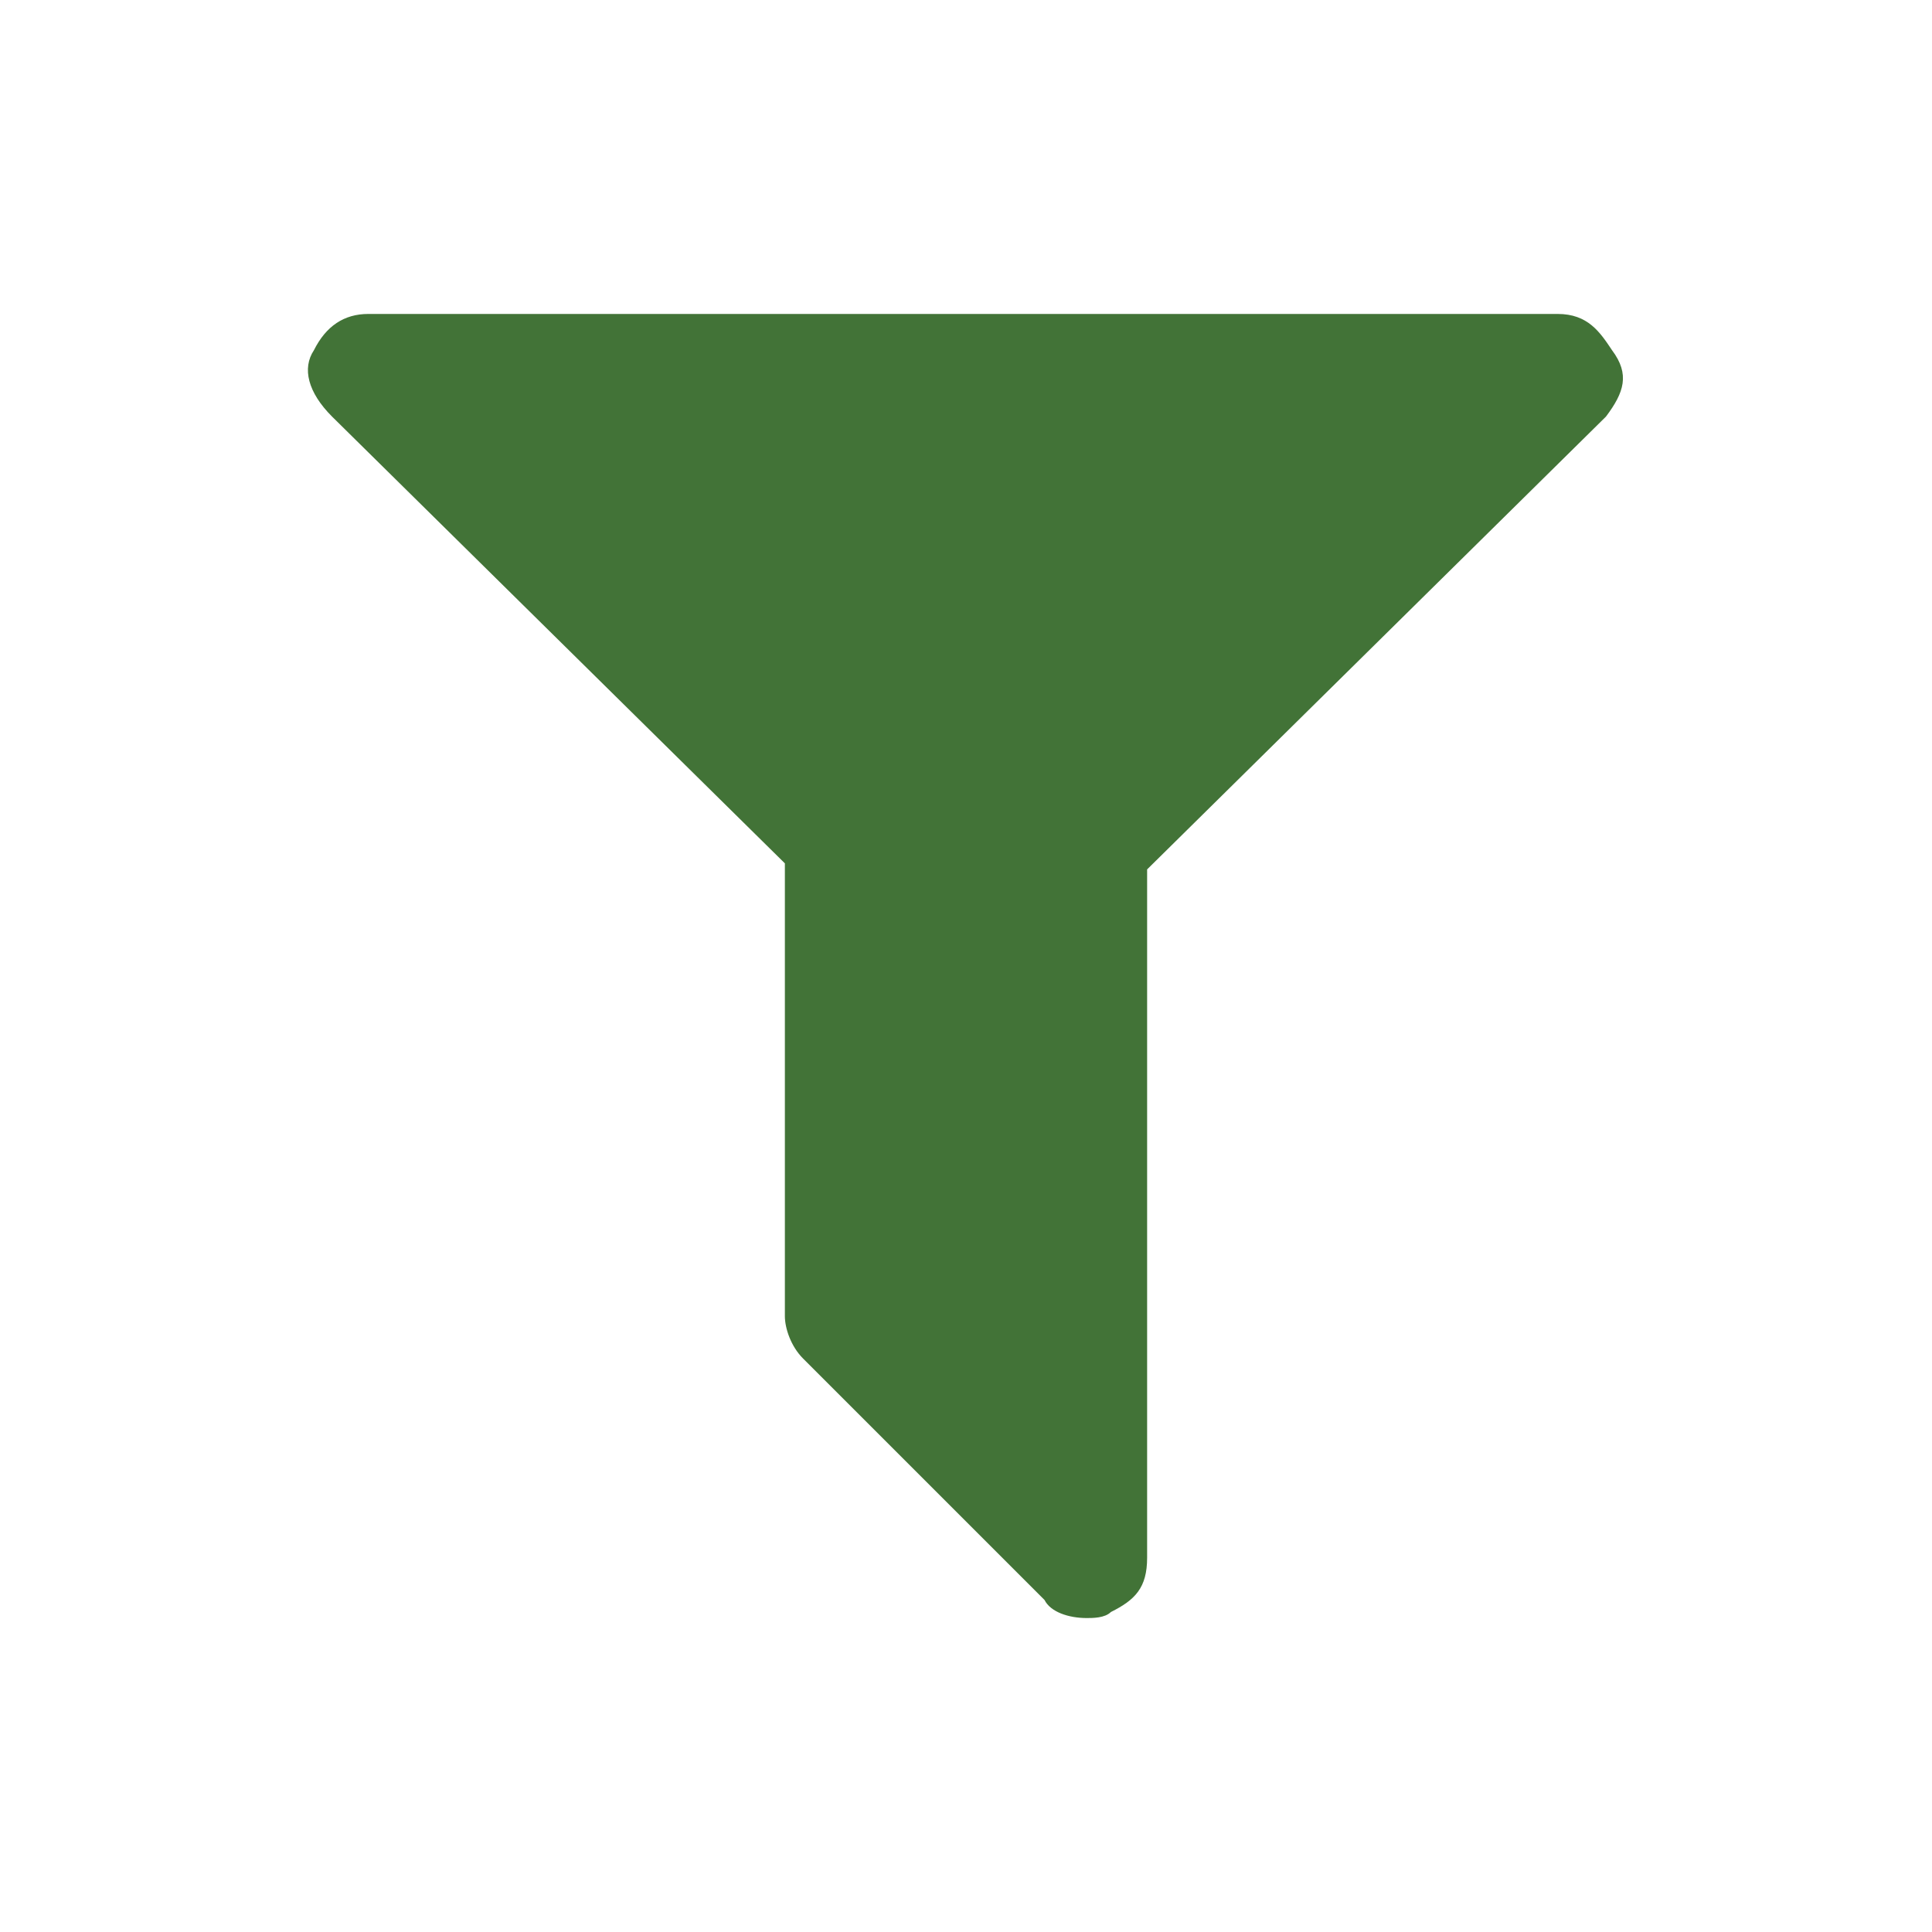
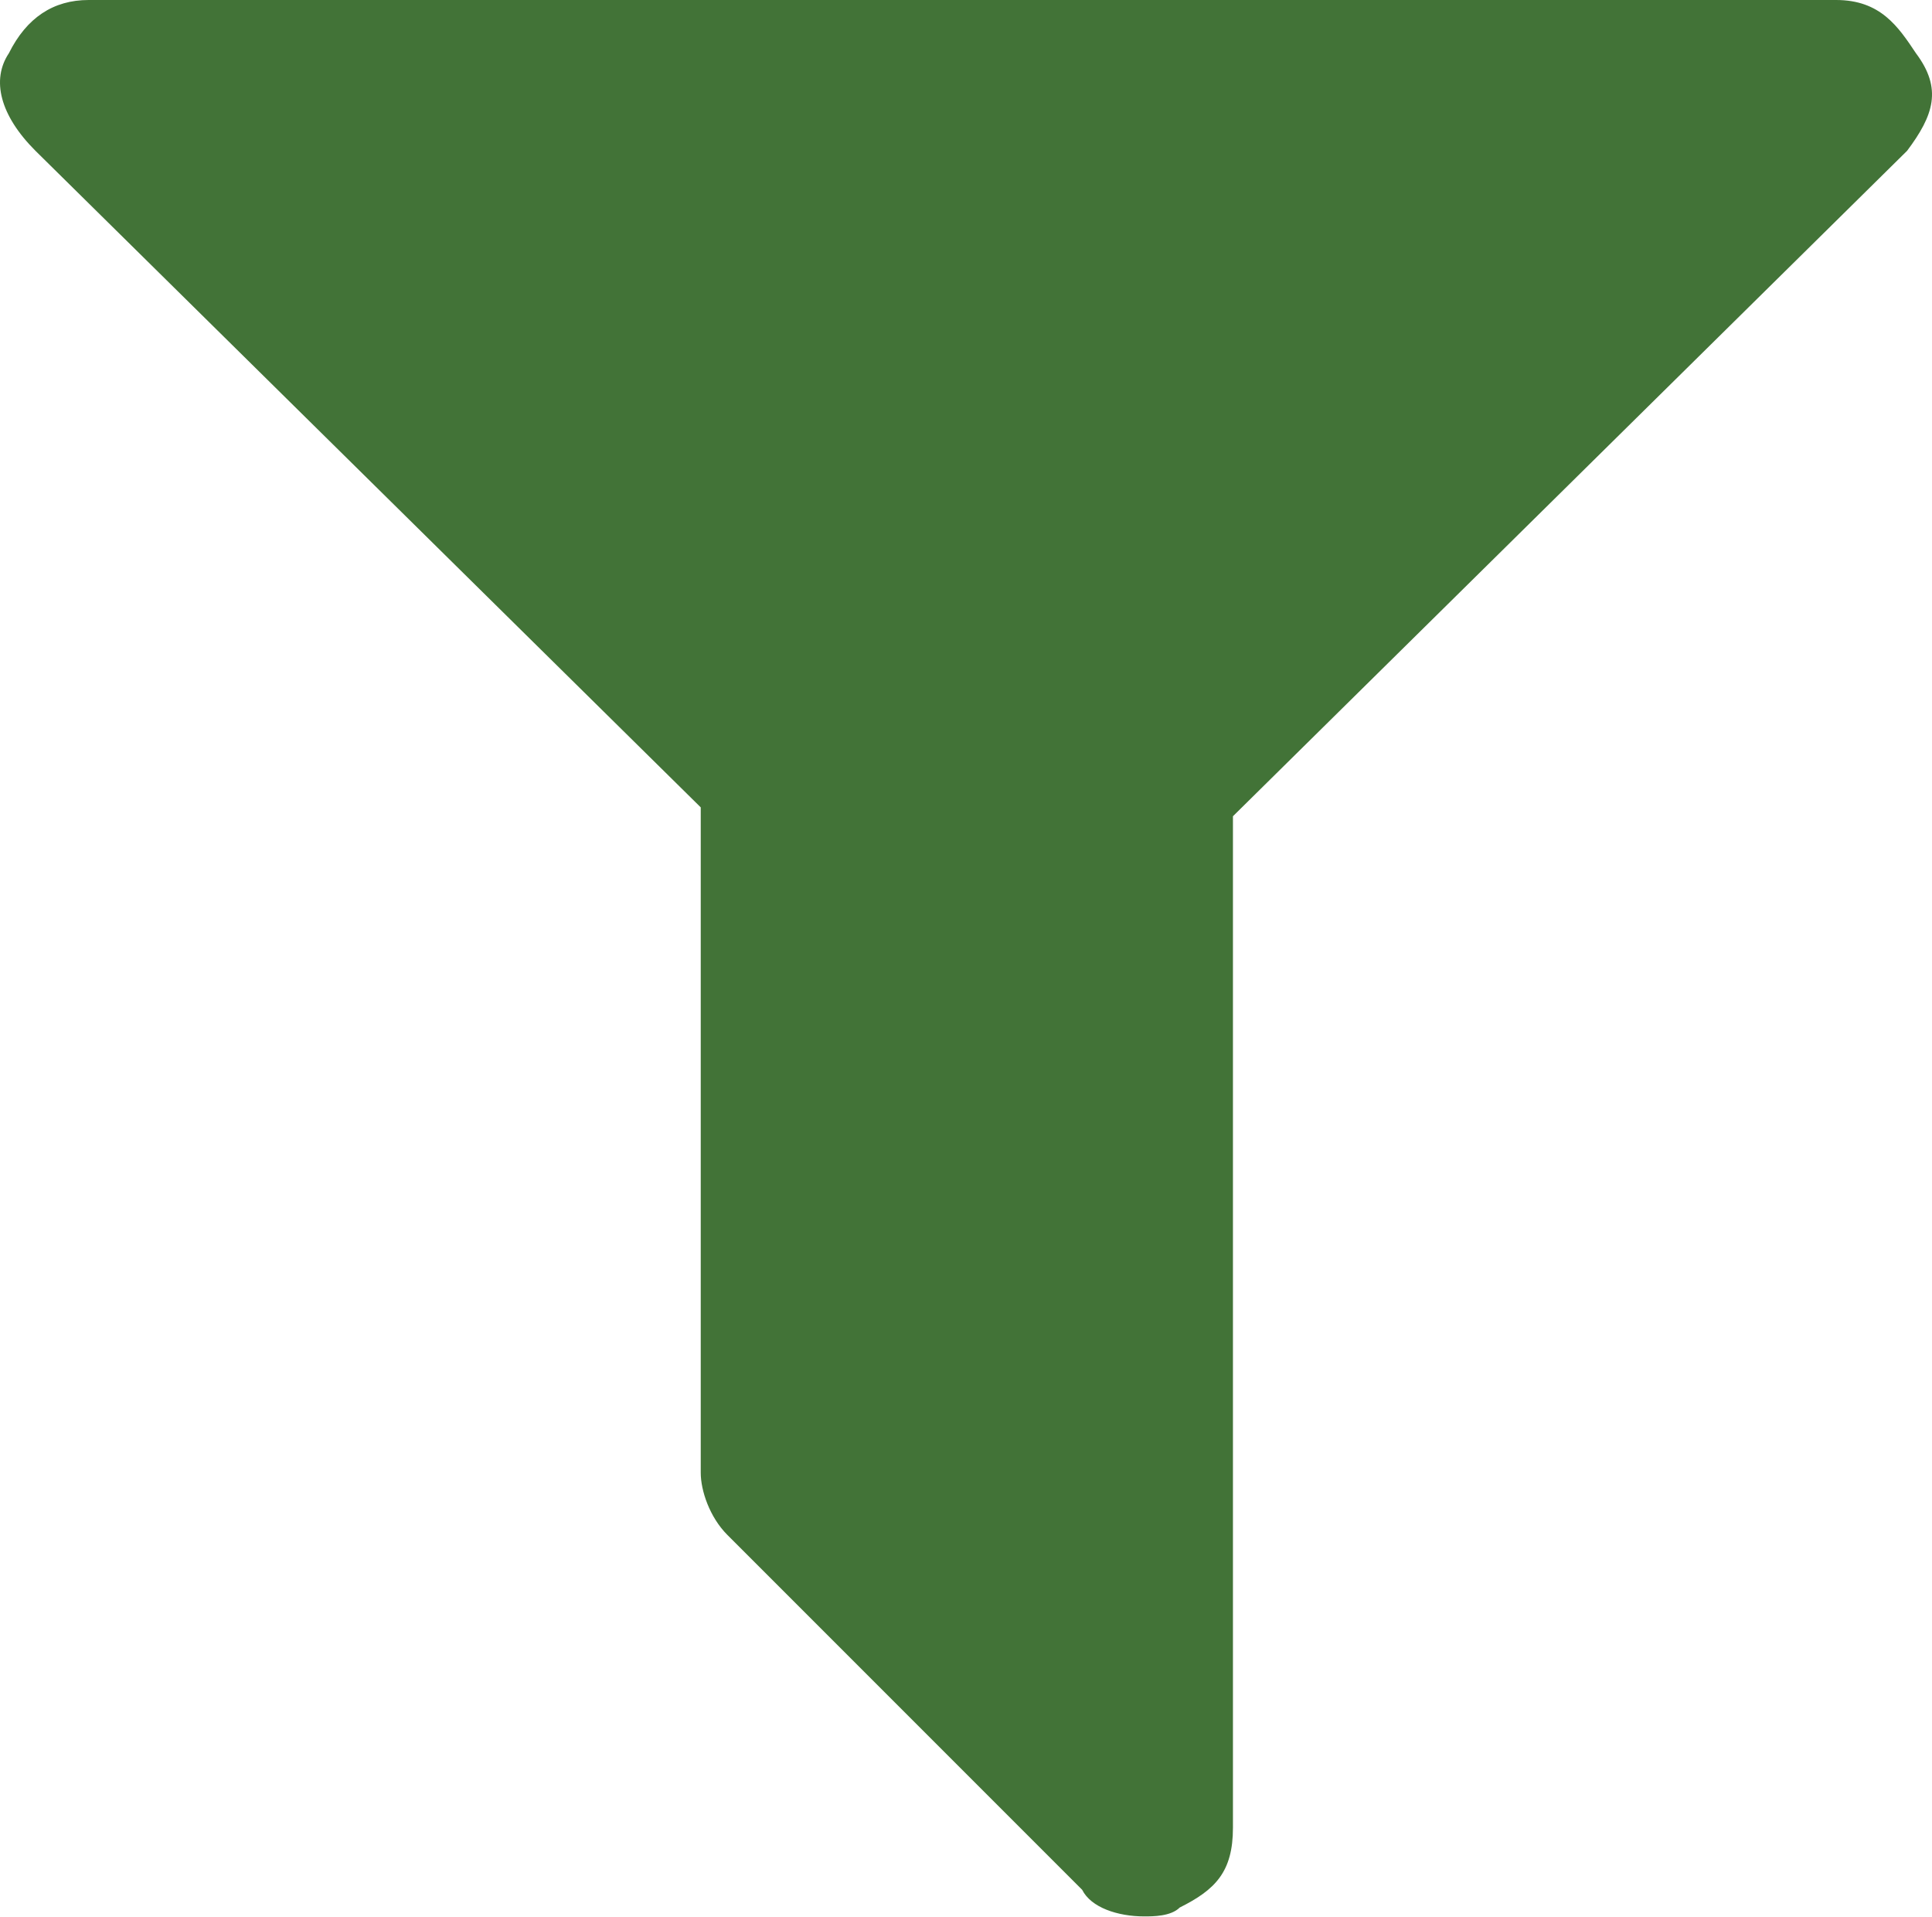
- <svg xmlns="http://www.w3.org/2000/svg" viewBox="0 0 32 32">
-   <path fill="#427337" d="M26.6 6.9L19 14.4v11.4c0 .5-.2.7-.6.9-.1.1-.3.1-.4.1-.3 0-.6-.1-.7-.3l-4-4c-.2-.2-.3-.5-.3-.7v-7.5L5.5 6.9c-.4-.4-.5-.8-.3-1.1.2-.4.5-.6.9-.6h19.7c.5 0 .7.3.9.6.3.4.2.7-.1 1.1z" />
+ <svg xmlns="http://www.w3.org/2000/svg" viewBox="0 0 21.781 21.6">
+   <path d="M21.5 1.7l-7.6 7.5v11.4c0 .5-.2.7-.6.9-.1.1-.3.1-.4.1-.3 0-.6-.1-.7-.3l-4-4c-.2-.2-.3-.5-.3-.7V9.1L.4 1.7C0 1.3-.1.9.1.6.3.2.6 0 1 0h19.7c.5 0 .7.3.9.6.3.4.2.7-.1 1.1z" fill="#427337" />
</svg>
